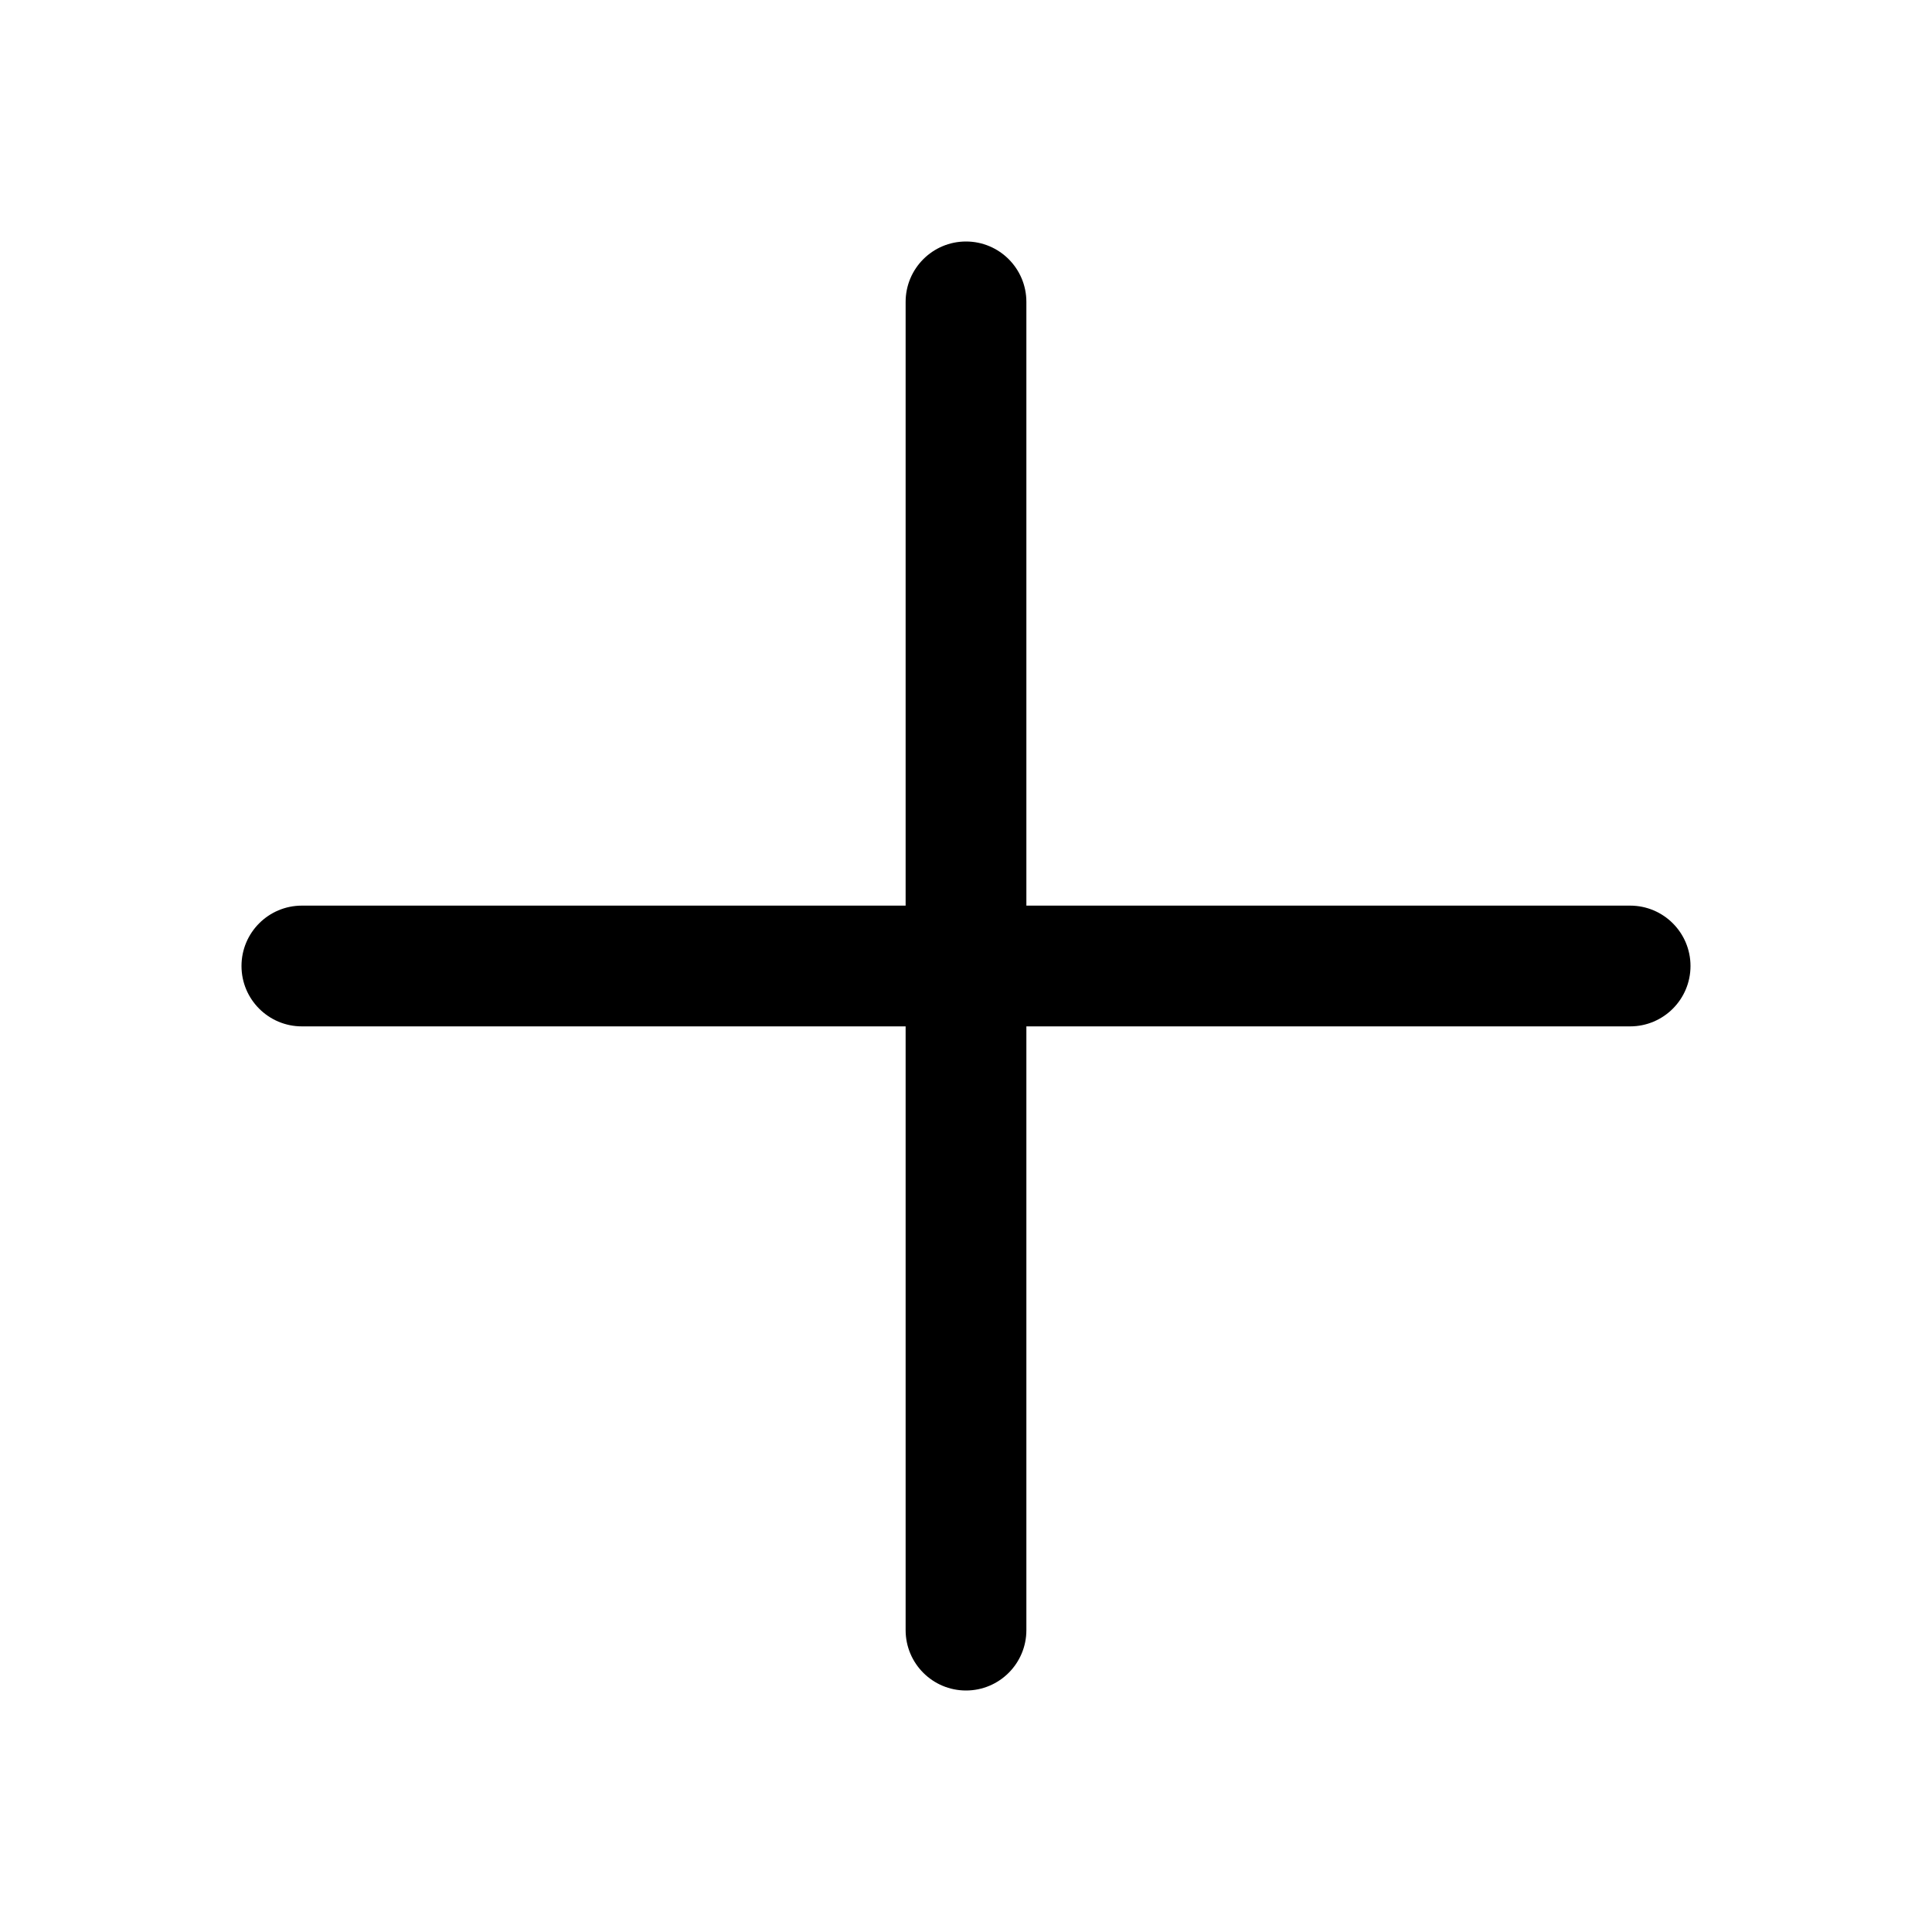
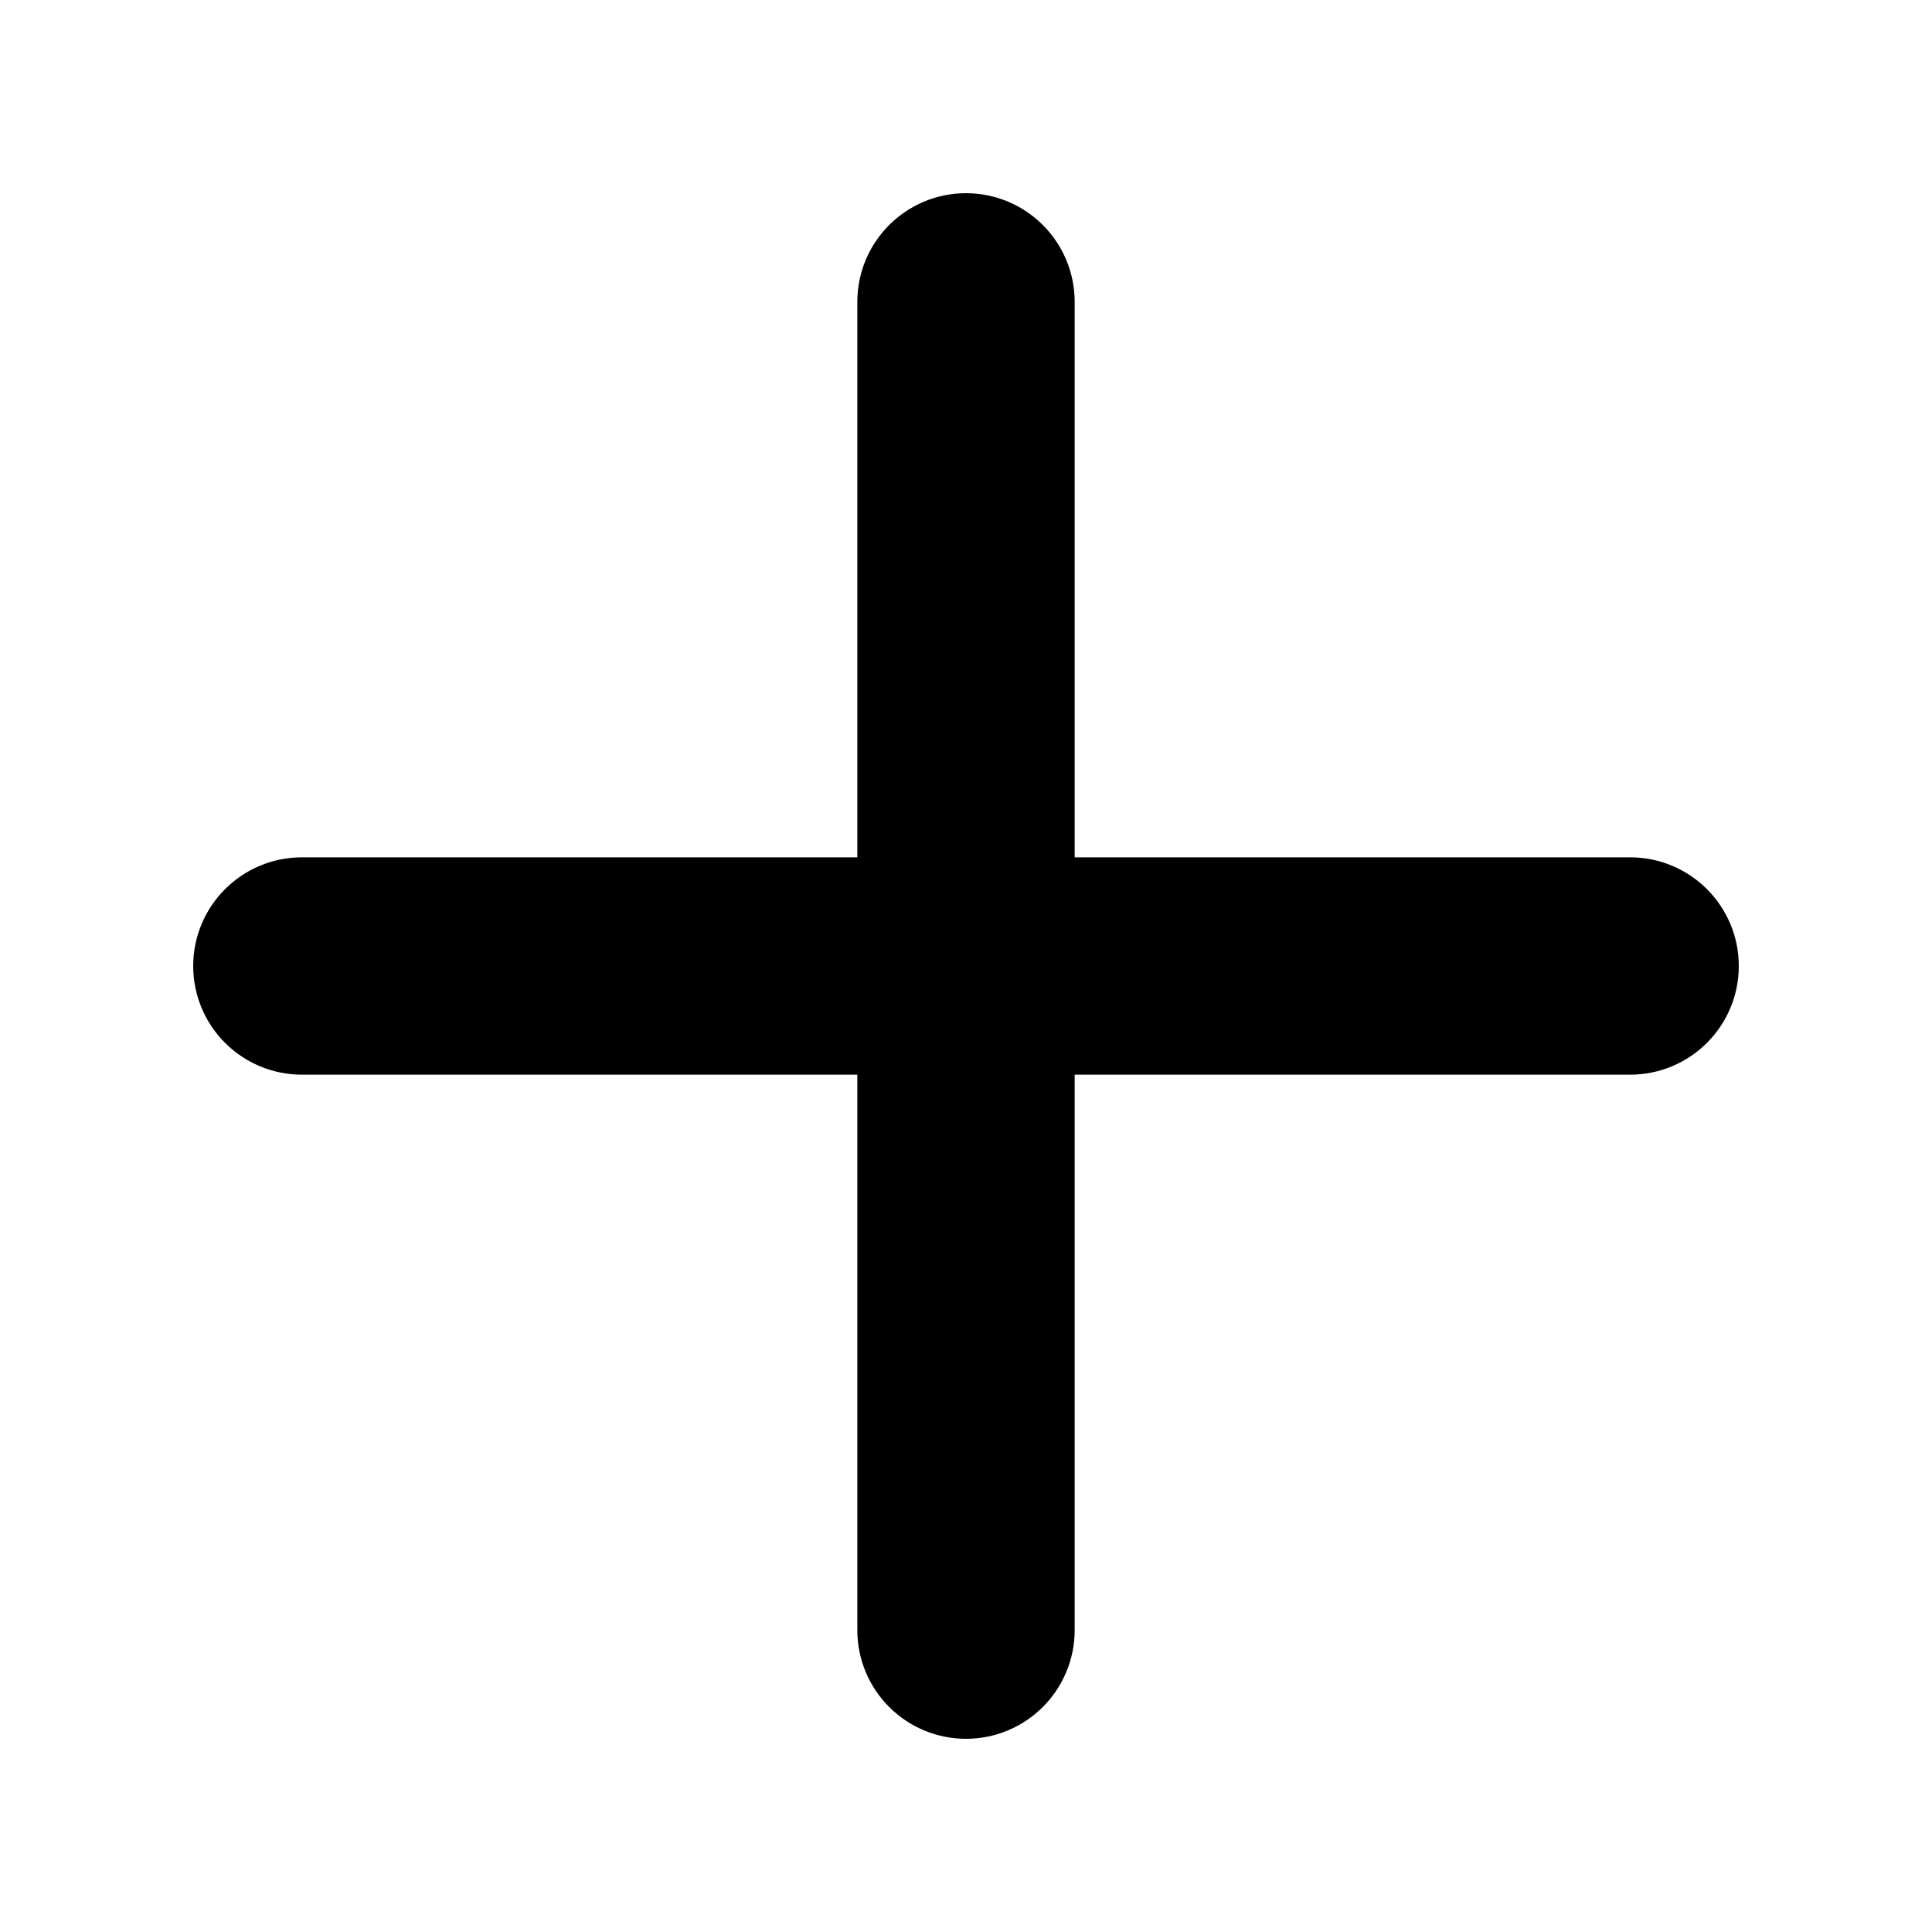
- <svg xmlns="http://www.w3.org/2000/svg" width="16" height="16" fill="currentColor" class="bi bi-plus-lg" viewBox="0 0 16 16">
+ <svg xmlns="http://www.w3.org/2000/svg" width="16" height="16" fill="currentColor" stroke="currentColor" stroke-width="0.8" viewBox="0 0 16 16">
  <path fill-rule="evenodd" d="M8 2a.5.5 0 0 1 .5.5v5h5a.5.5 0 0 1 0 1h-5v5a.5.5 0 0 1-1 0v-5h-5a.5.5 0 0 1 0-1h5v-5A.5.5 0 0 1 8 2" />
</svg>
